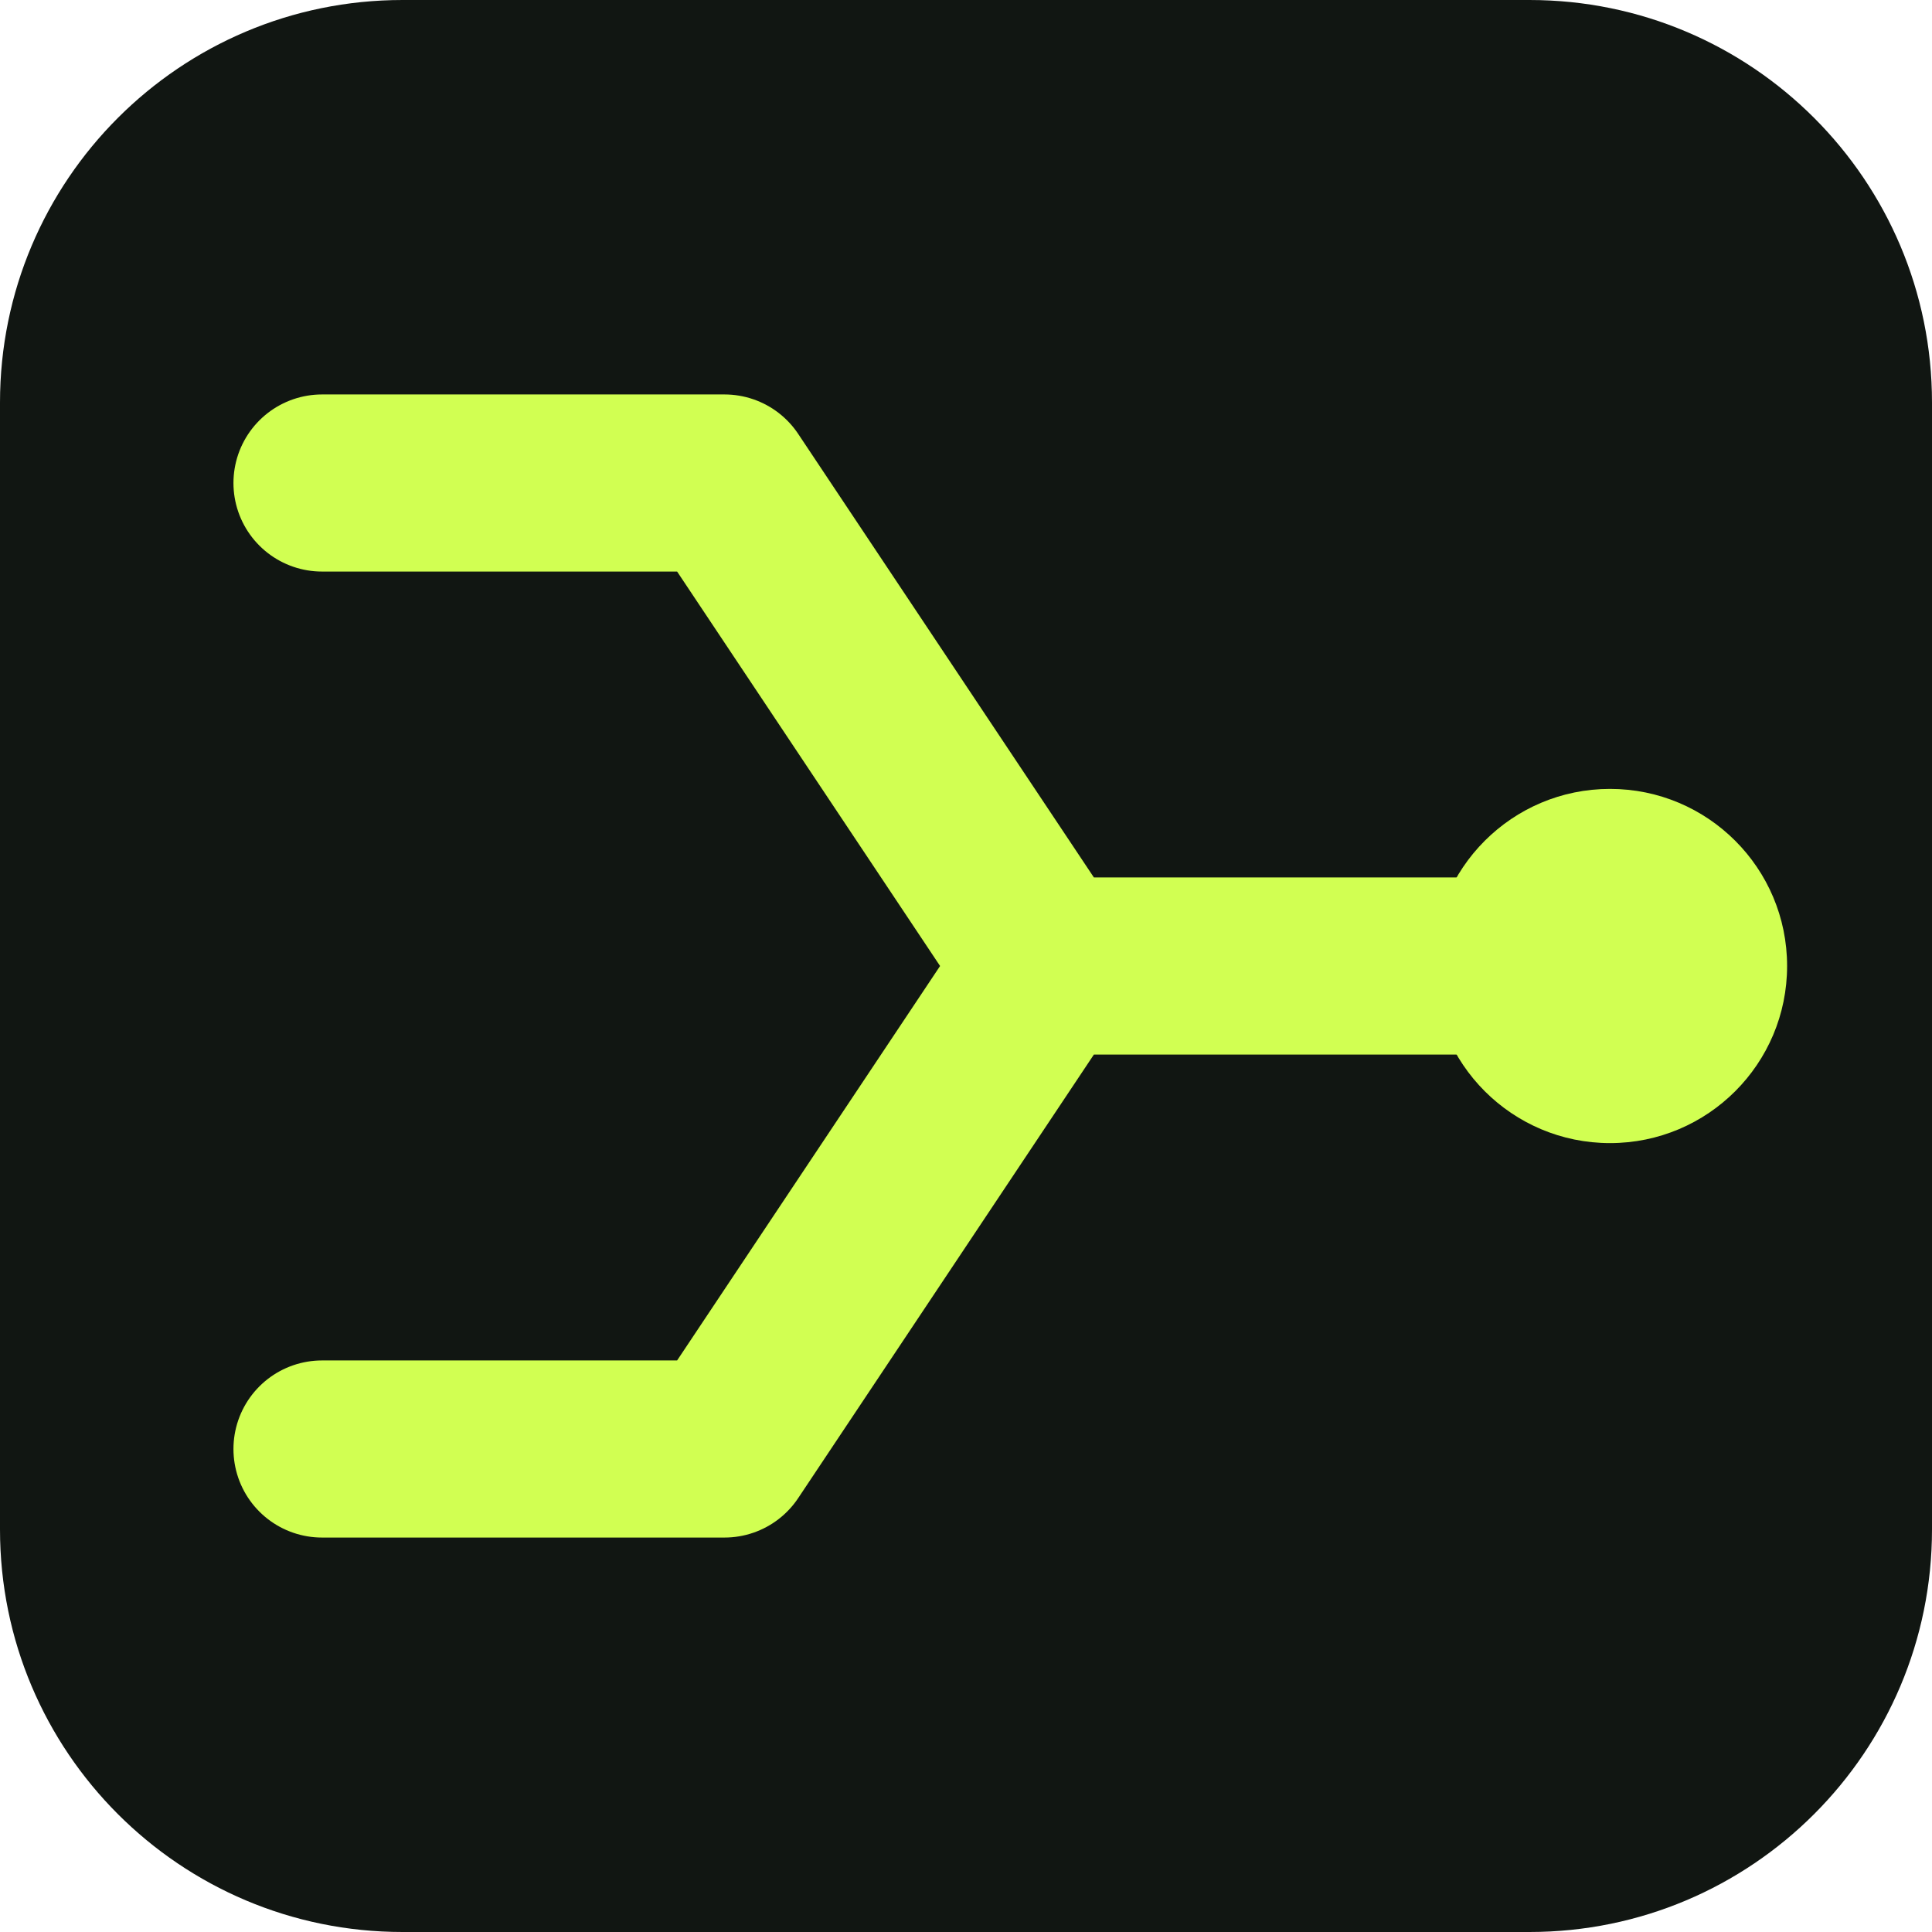
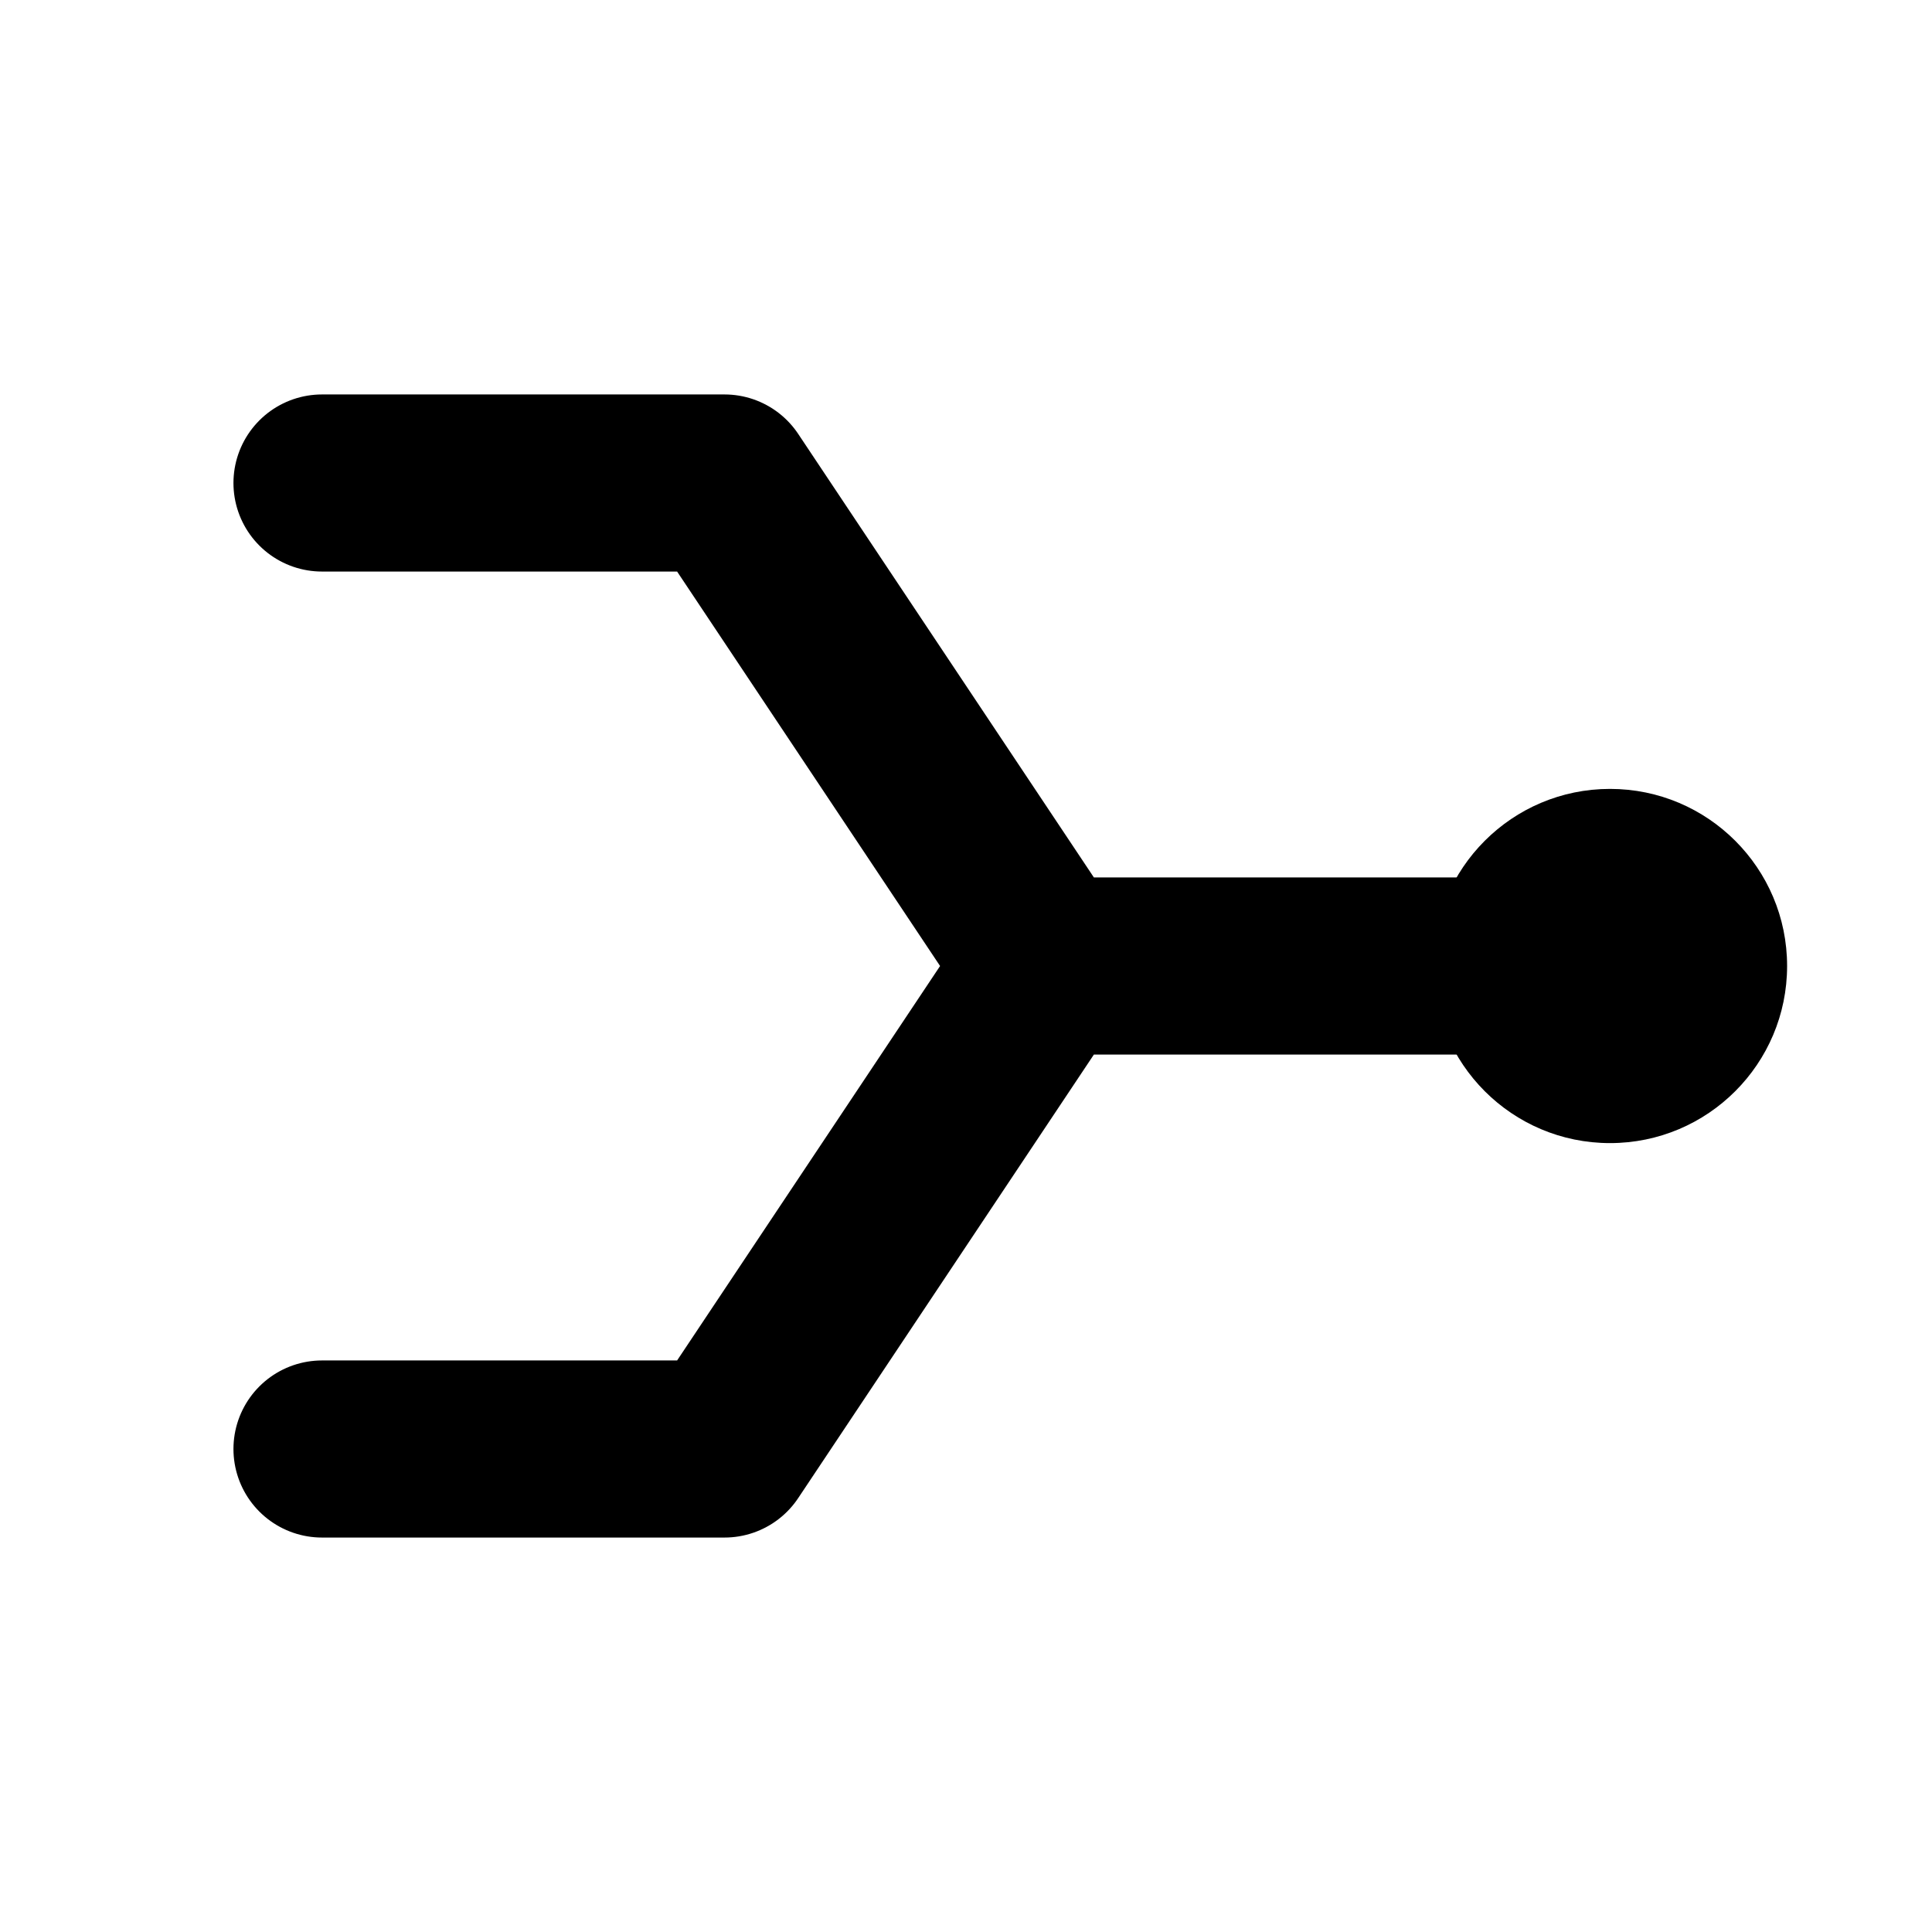
<svg xmlns="http://www.w3.org/2000/svg" viewBox="0 0 24 24" width="24" height="24" fill="none">
-   <rect width="24" height="24" rx="5" fill="#111612" />
-   <path d="M4 6h5l4 6h7M4 18h5l4-6" stroke="#D1FF52" stroke-width="2.2" stroke-linecap="round" stroke-linejoin="round" />
-   <circle cx="20" cy="12" r="2.2" fill="#D1FF52" />
+   <path d="M4 6h5l4 6h7M4 18h5l4-6" stroke="currentColor" stroke-width="2.2" stroke-linecap="round" stroke-linejoin="round" />
+   <circle cx="20" cy="12" r="2.2" fill="currentColor" />
</svg>
